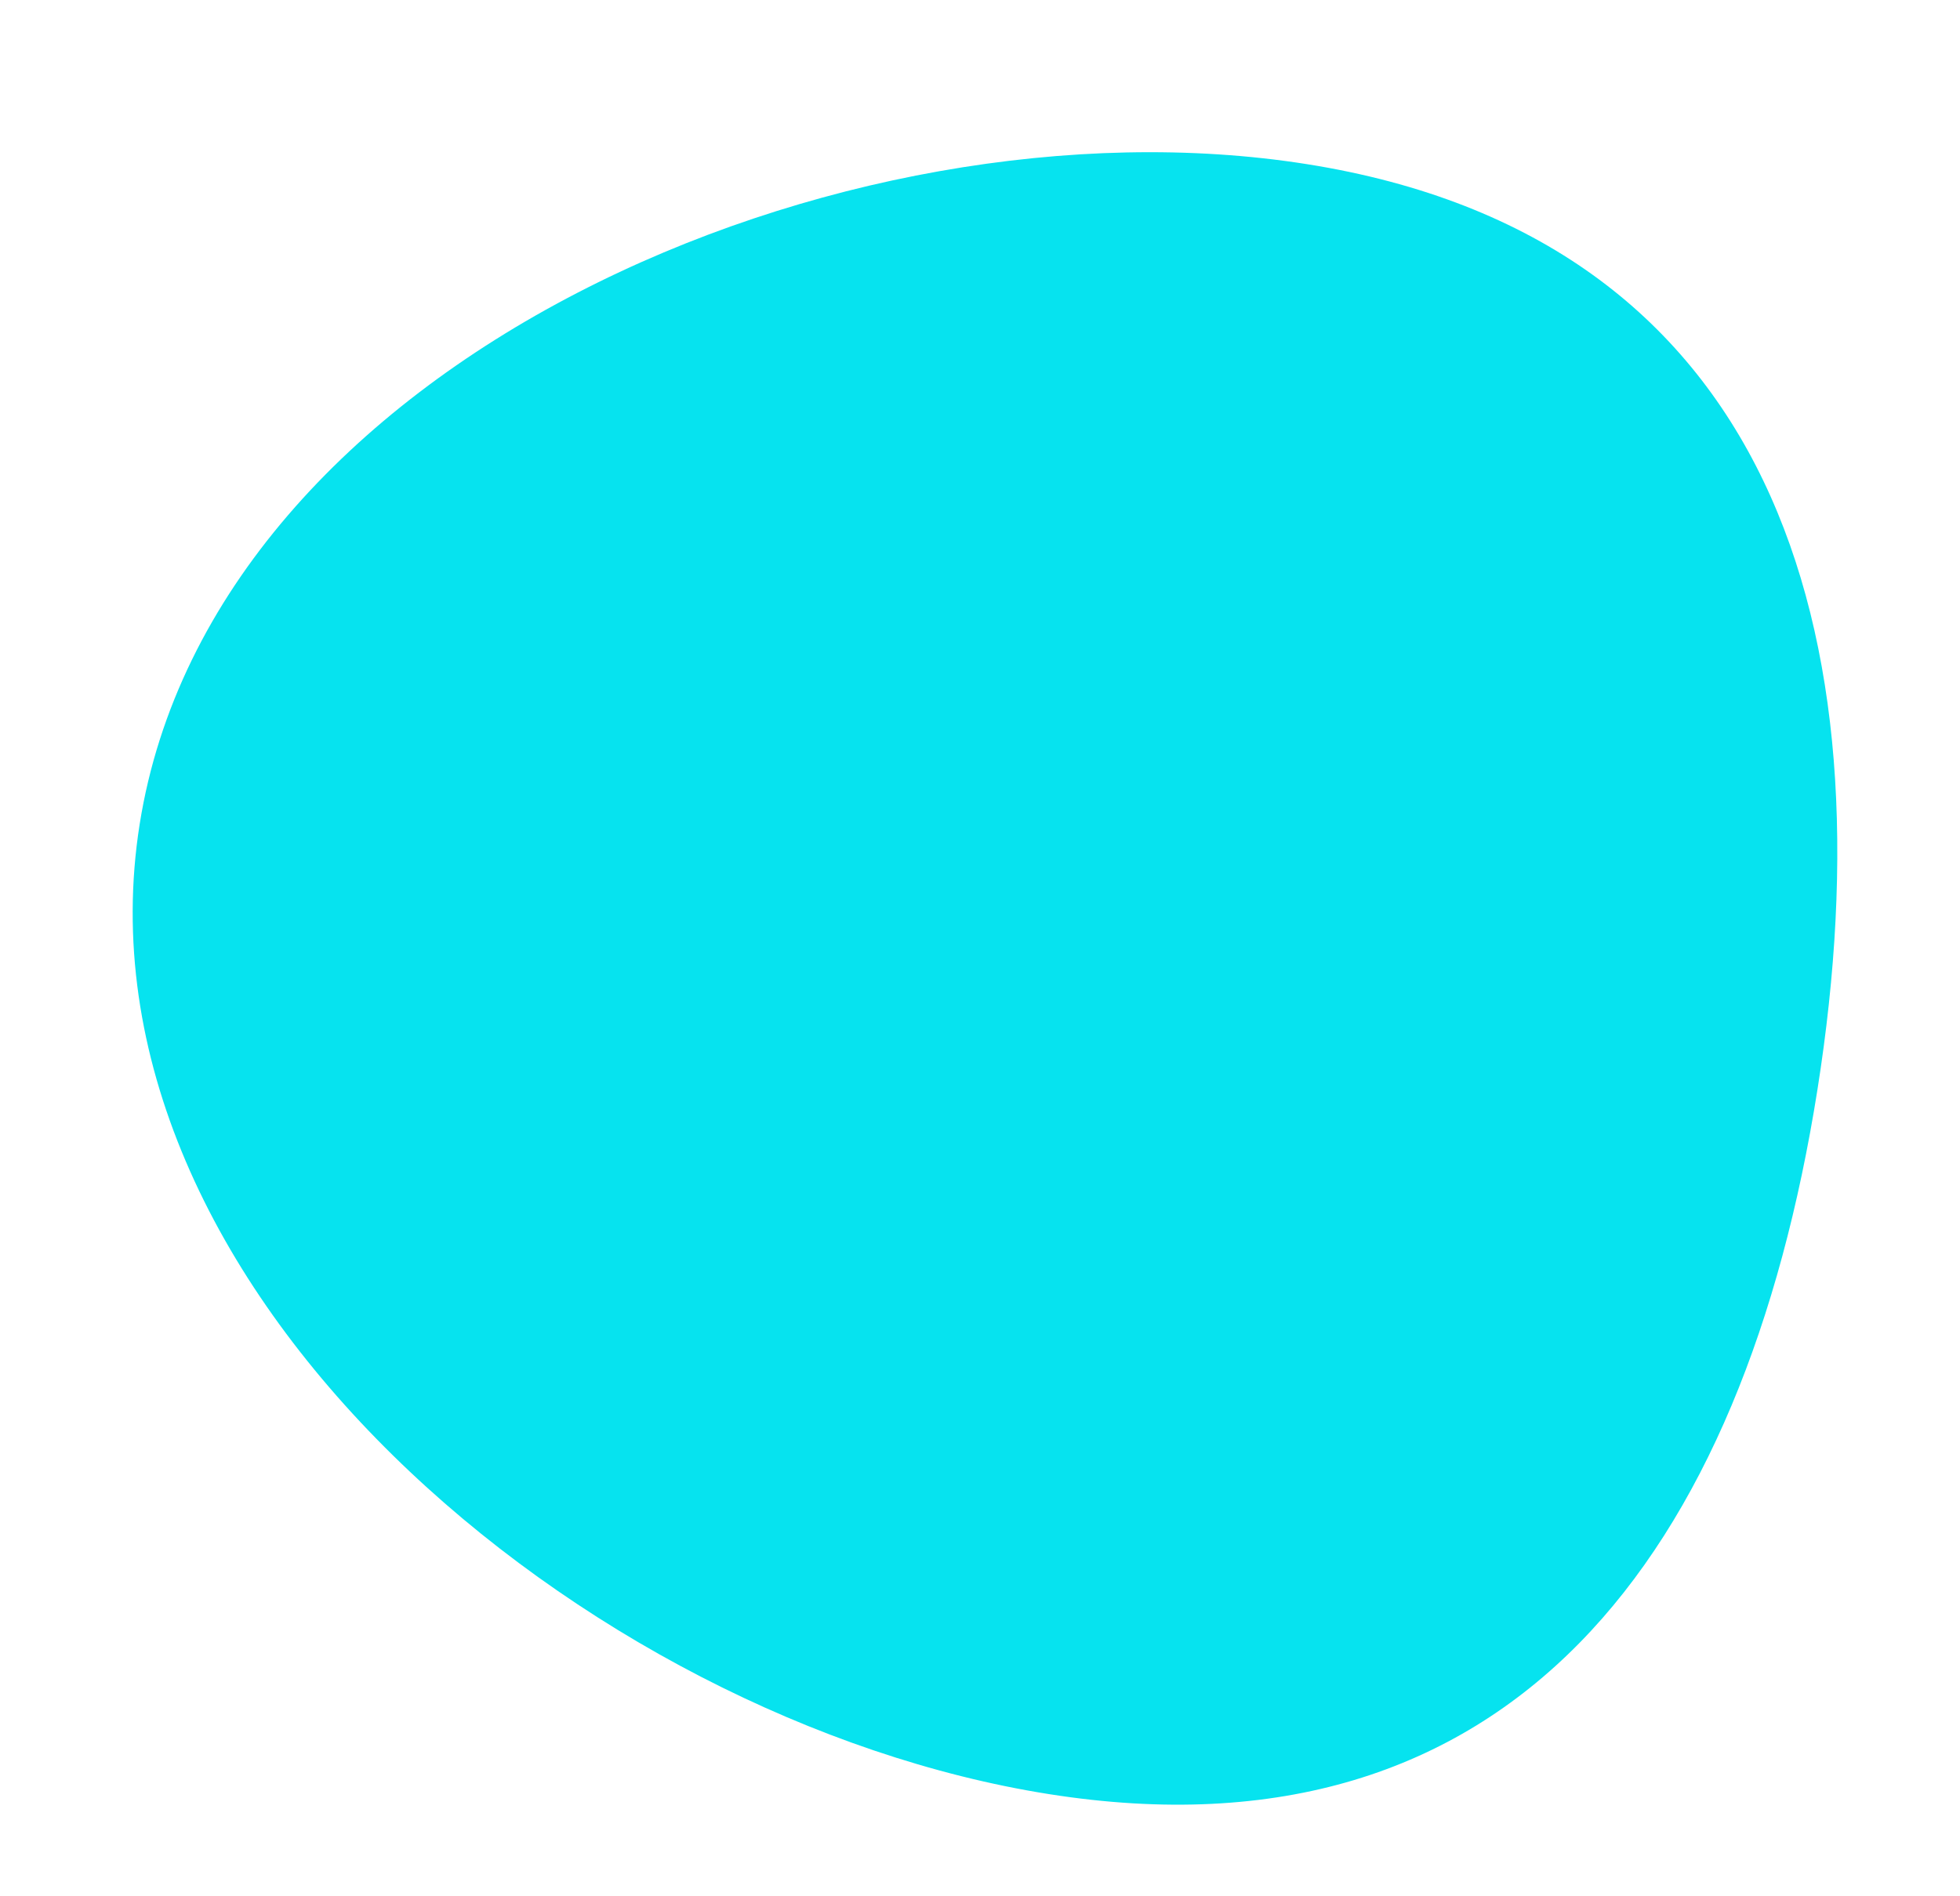
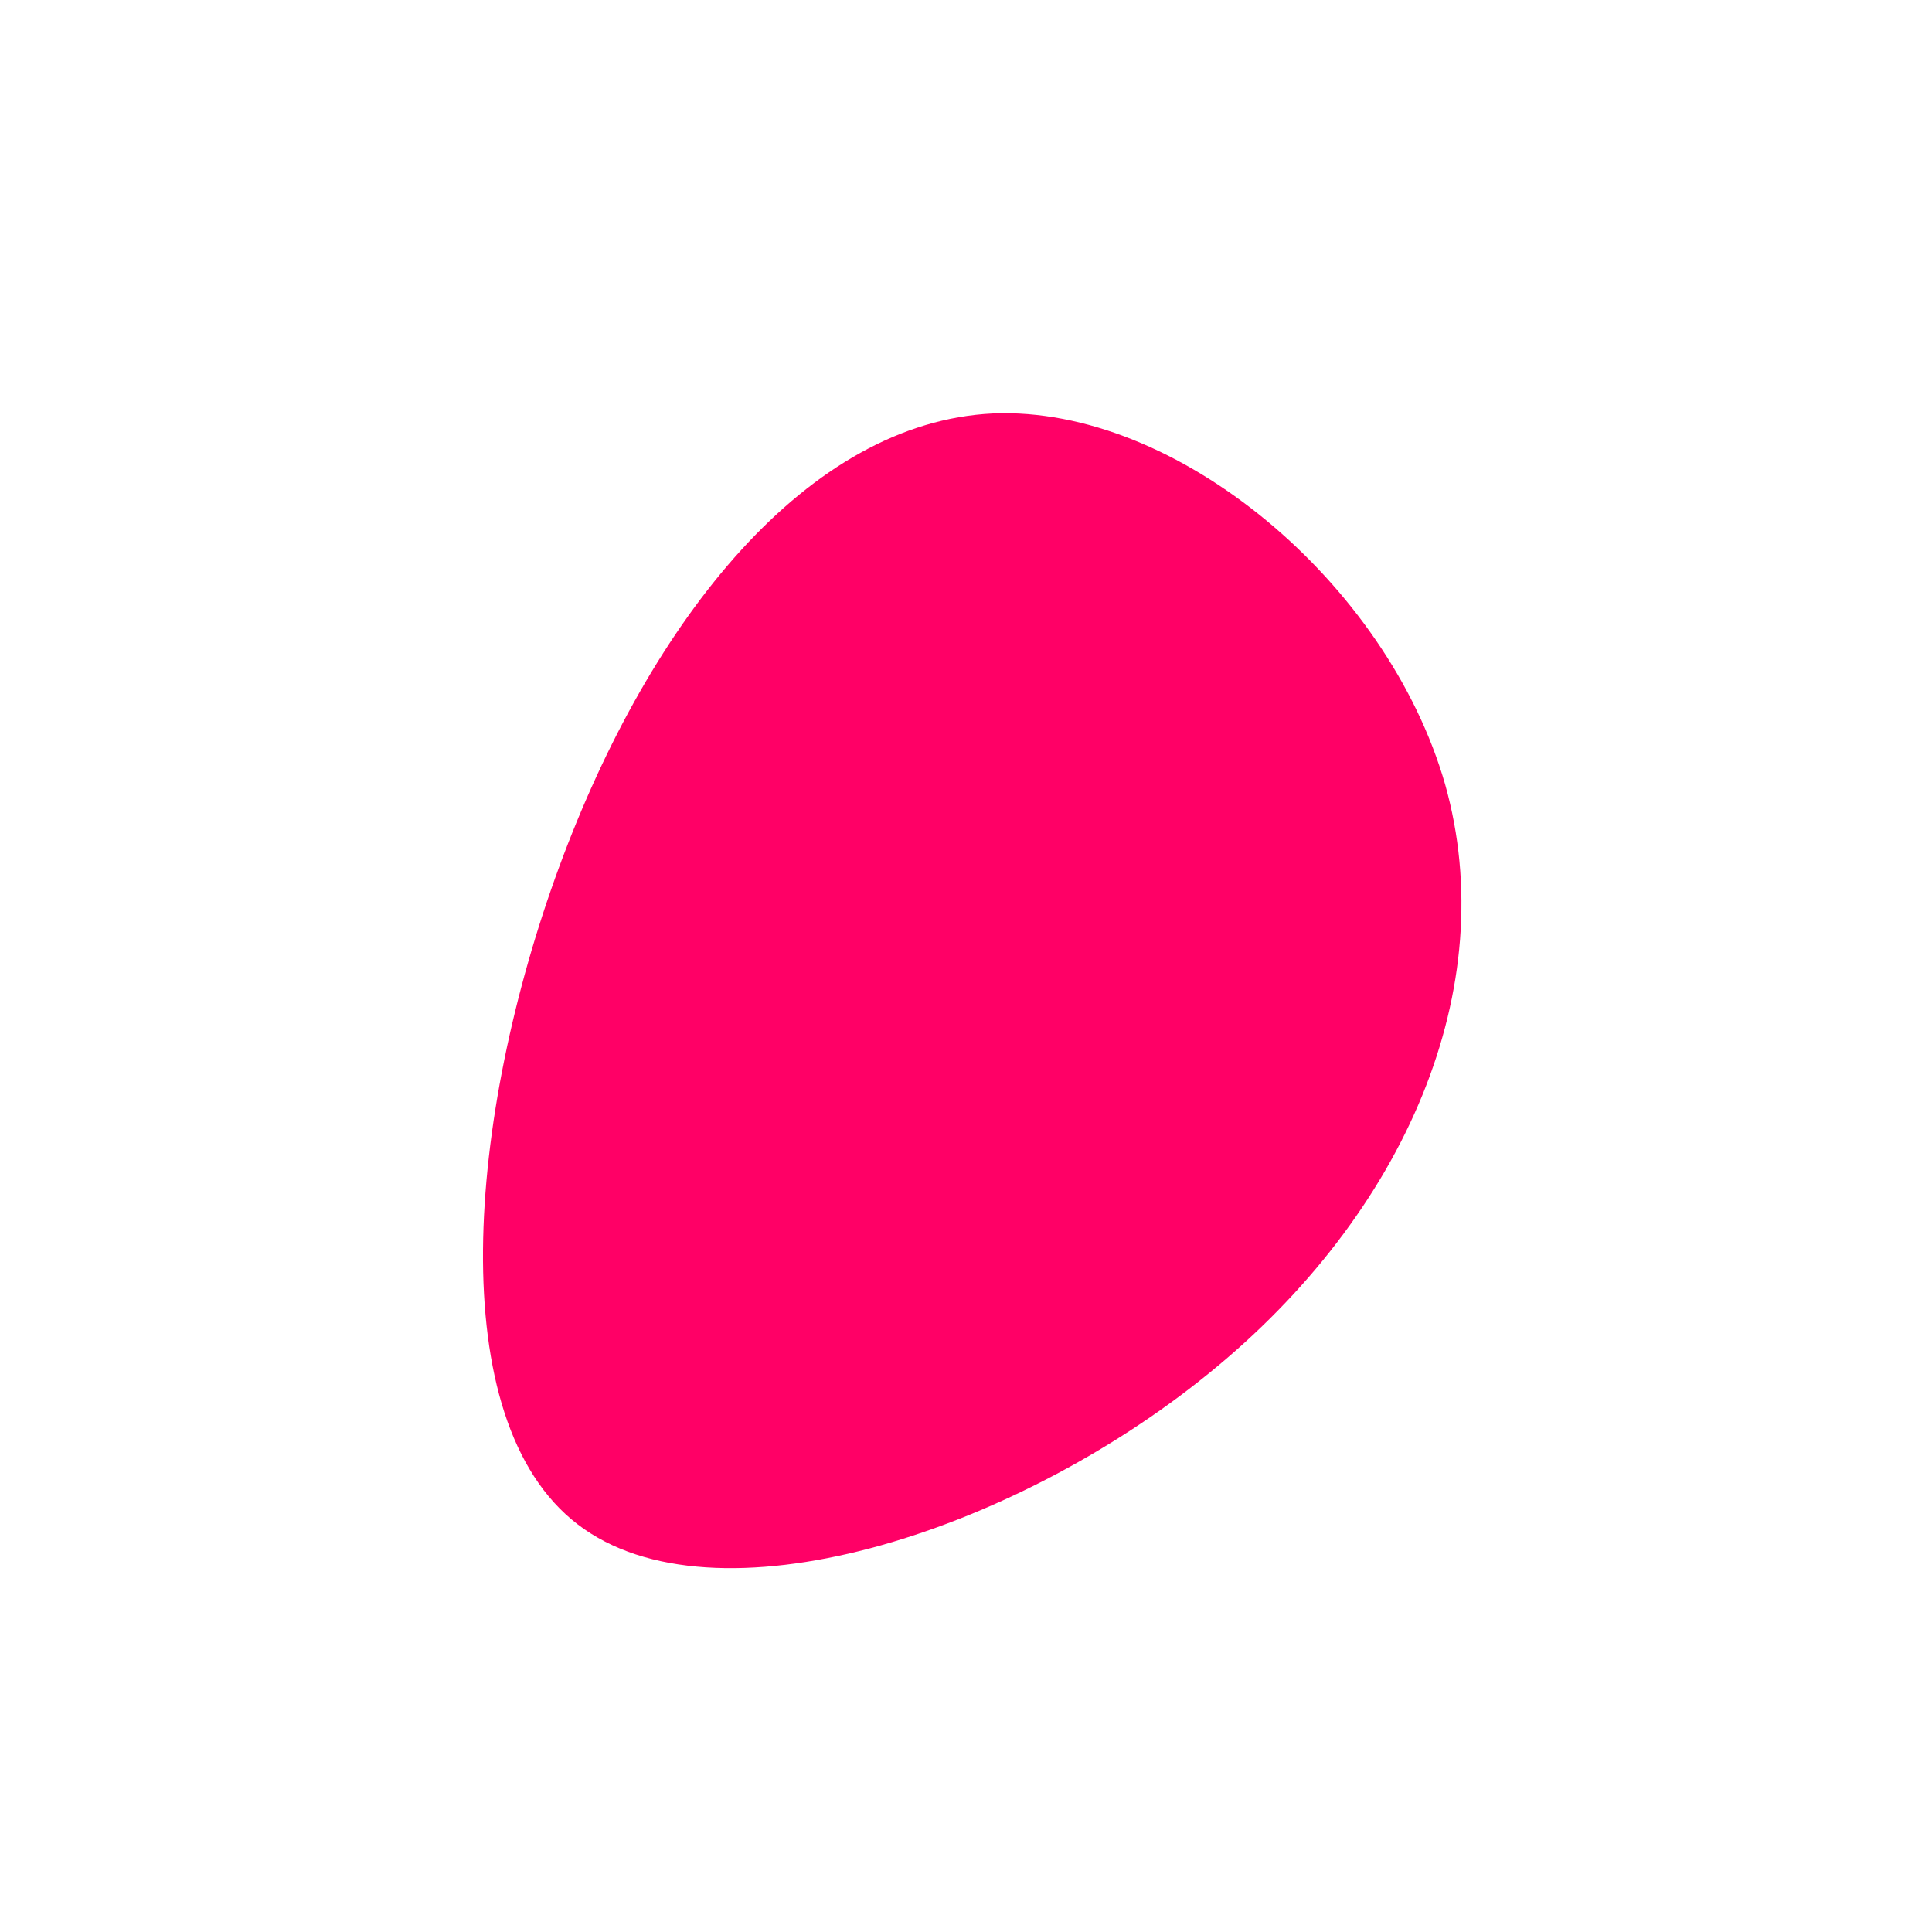
- <svg xmlns="http://www.w3.org/2000/svg" width="600.512" height="580.926" viewBox="0 0 950.512 930.926">
-   <path id="Path_25" data-name="Path 26" d="M515.3,7.162C745.6,7.162,834,186.7,834,417S745.6,817.6,515.3,817.6,0,647.3,0,417,284.993,7.162,515.3,7.162Z" transform="translate(127.9 -7.074) rotate(9)" fill="#06e3ef" />
+ <svg xmlns="http://www.w3.org/2000/svg" viewBox="0 0 200 200">
+   <path fill="#FF0066" d="M49.6,-18.8C55.5,2.2,45.6,25.6,25.1,42.2C4.7,58.8,-26.1,68.6,-40.2,57.8C-54.3,47,-51.6,15.5,-42.1,-10.3C-32.6,-36.1,-16.3,-56.3,2.8,-57.2C21.8,-58,43.6,-39.7,49.6,-18.8Z" transform="translate(100 100)" />
</svg>
